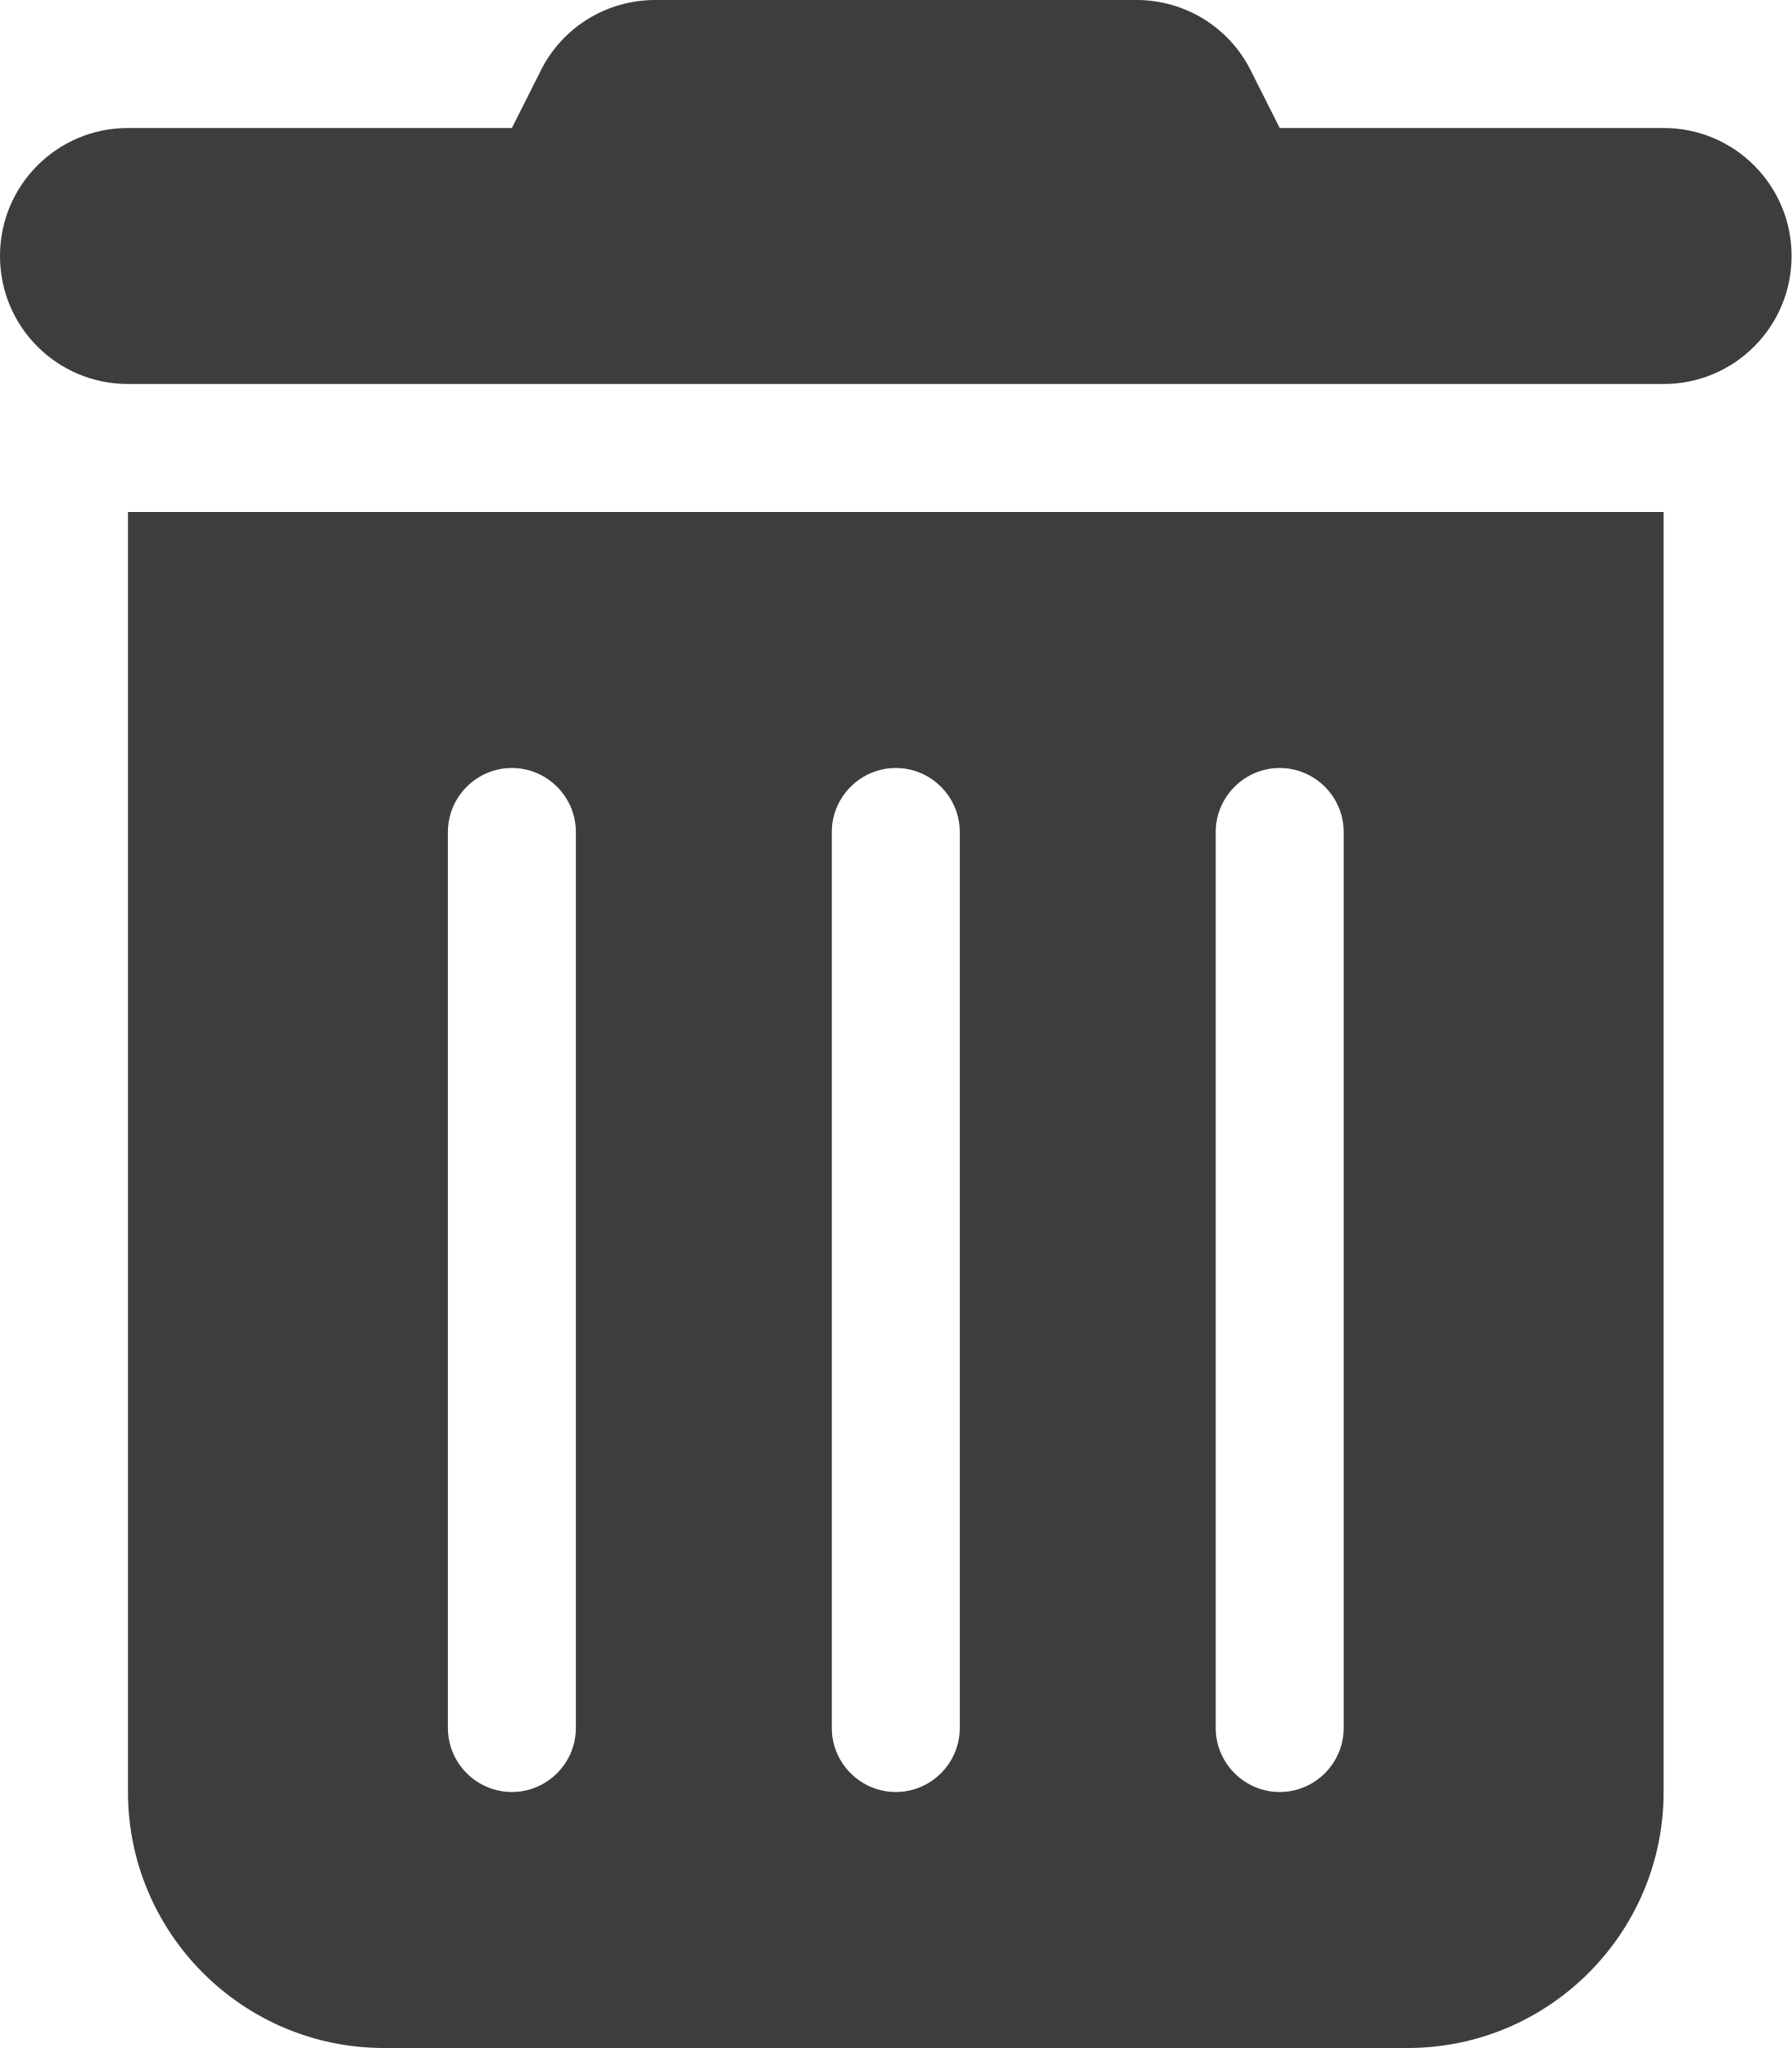
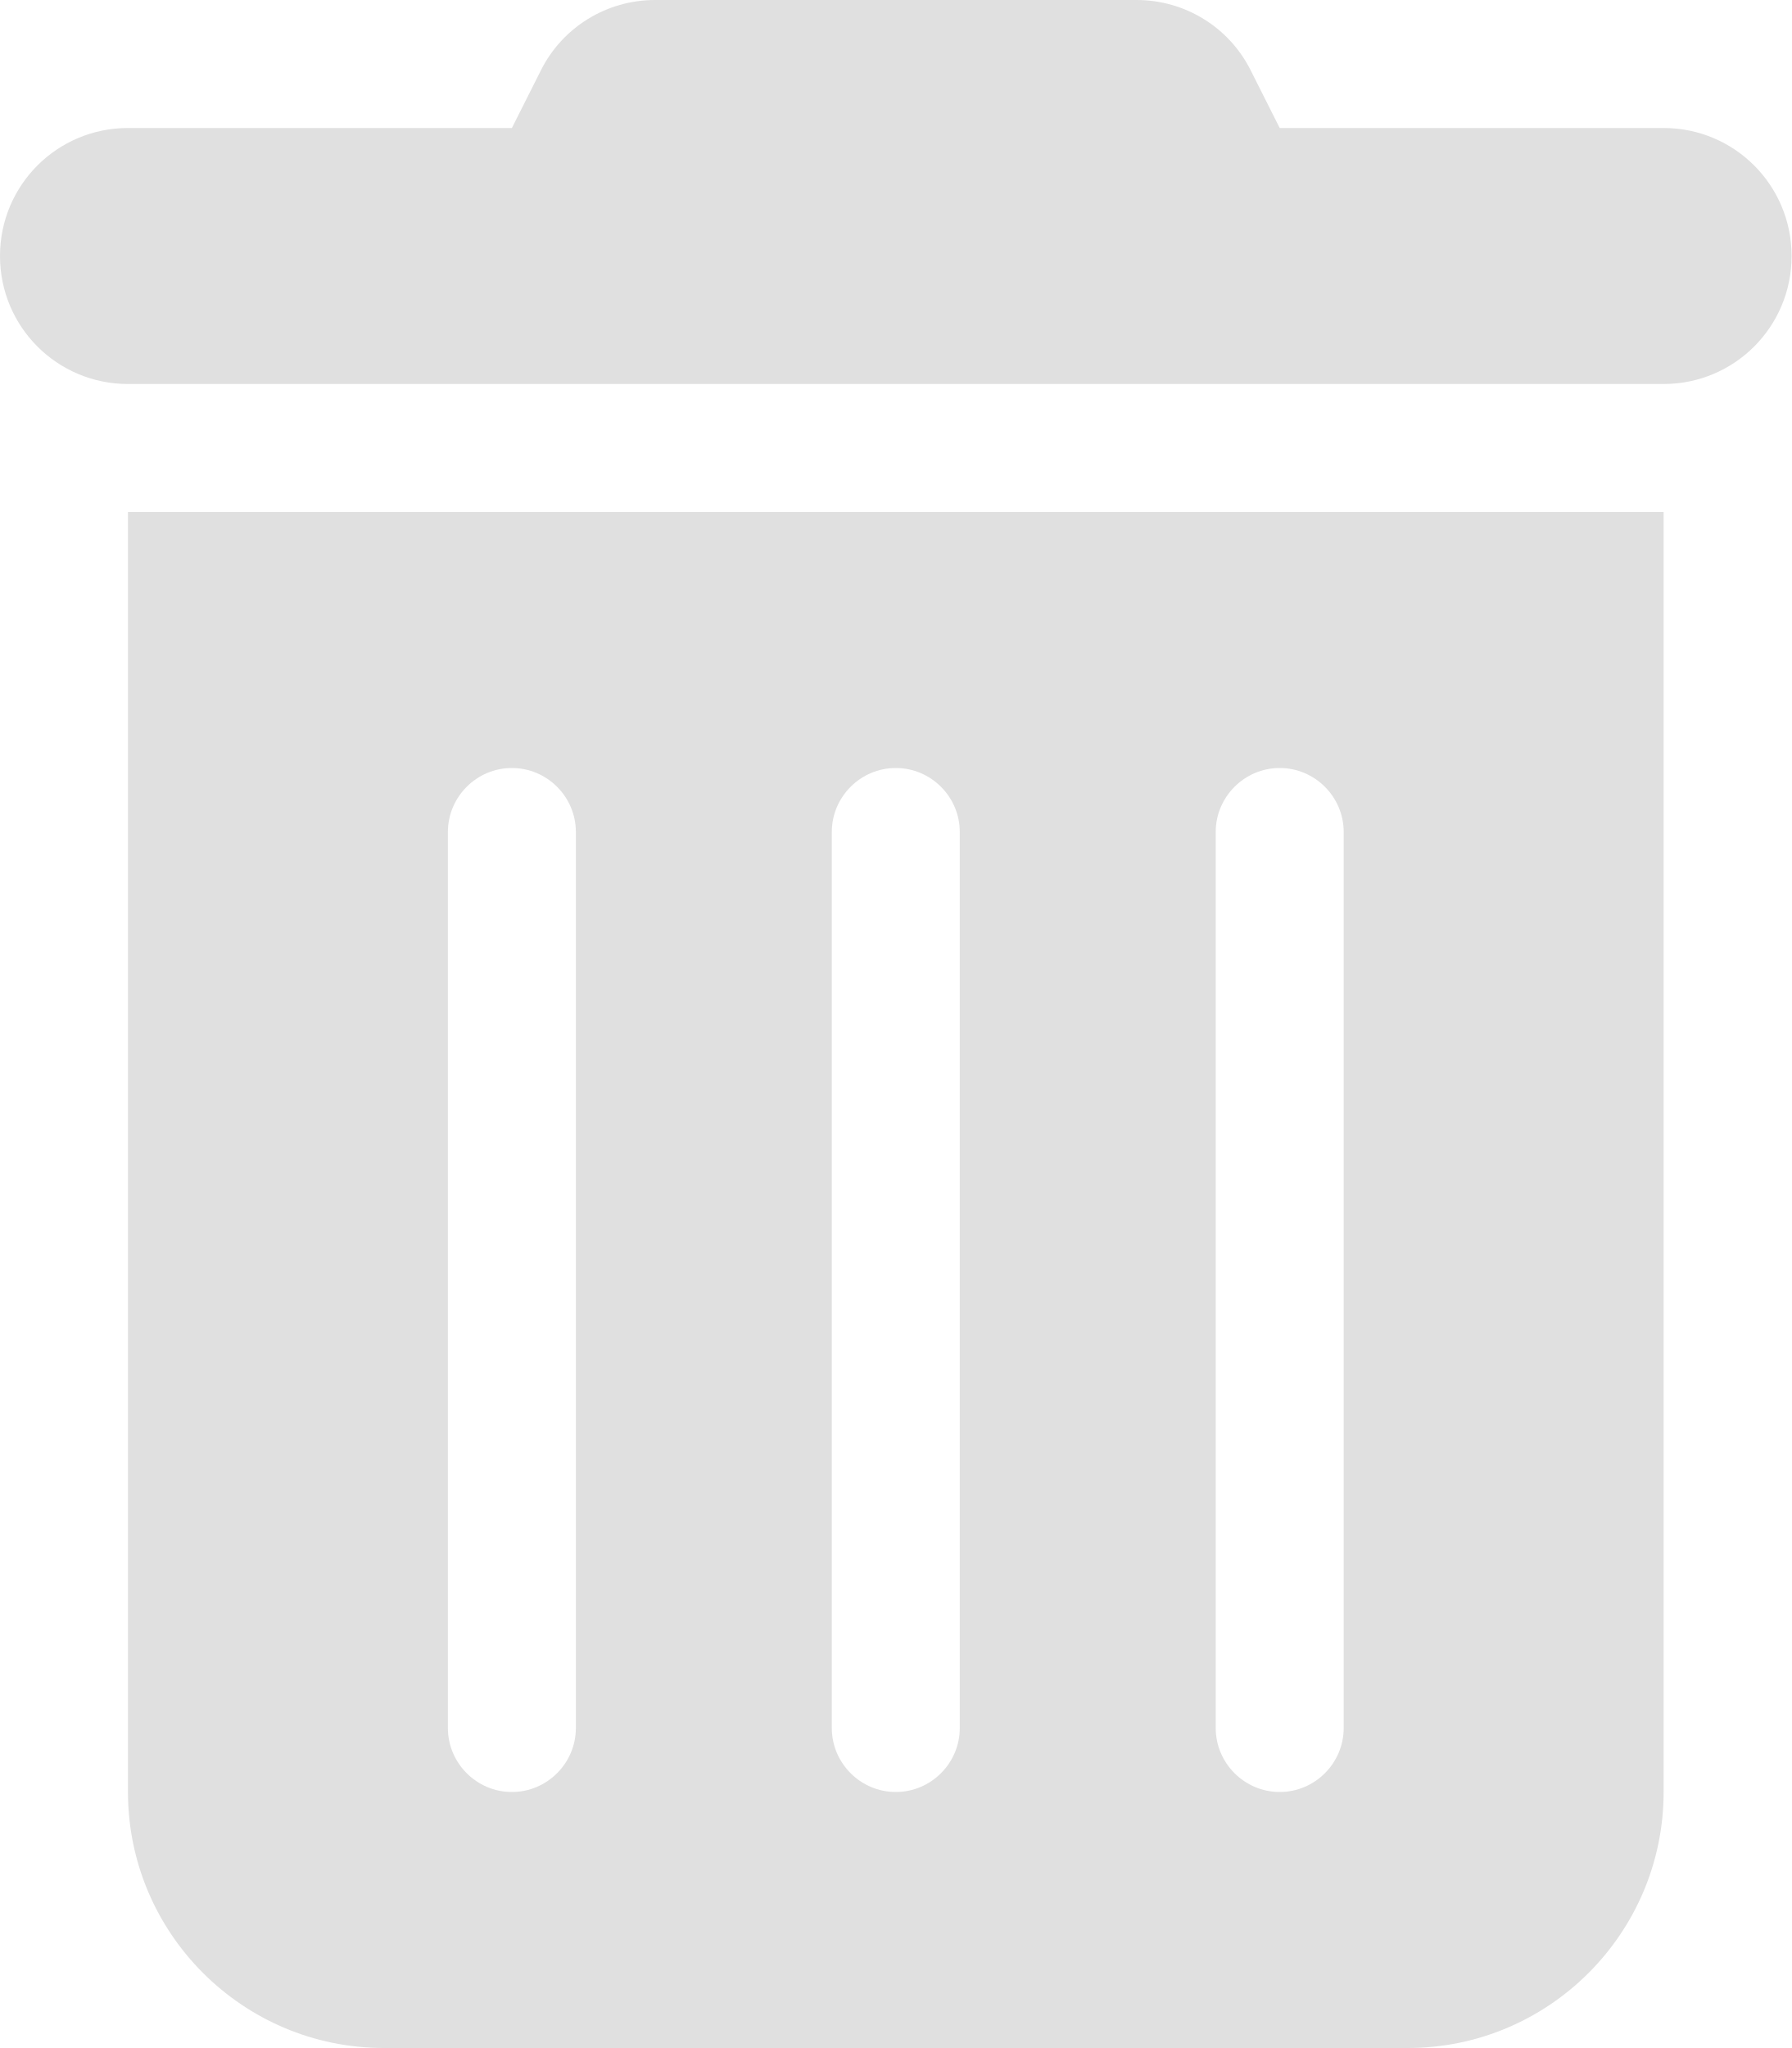
<svg xmlns="http://www.w3.org/2000/svg" viewBox="0 0 448 512">
-   <path fill="#3D3D3D" d="M135.2 17.7C140.6 6.8 151.7 0 163.8 0H284.2c12.1 0 23.2 6.8 28.6 17.7L320 32h96c17.7 0 32 14.3 32 32s-14.3 32-32 32H32C14.3 96 0 81.7 0 64S14.3 32 32 32h96l7.2-14.3zM32 128H416V448c0 35.3-28.7 64-64 64H96c-35.3 0-64-28.7-64-64V128zm96 64c-8.8 0-16 7.2-16 16V432c0 8.8 7.2 16 16 16s16-7.2 16-16V208c0-8.8-7.2-16-16-16zm96 0c-8.8 0-16 7.2-16 16V432c0 8.8 7.2 16 16 16s16-7.2 16-16V208c0-8.8-7.2-16-16-16zm96 0c-8.8 0-16 7.2-16 16V432c0 8.8 7.2 16 16 16s16-7.2 16-16V208c0-8.8-7.2-16-16-16z" />
+   <path fill="#E0E0E0" d="M135.2 17.7C140.6 6.8 151.7 0 163.8 0H284.2c12.1 0 23.2 6.8 28.6 17.7L320 32h96c17.7 0 32 14.3 32 32s-14.3 32-32 32H32C14.3 96 0 81.7 0 64S14.3 32 32 32h96l7.2-14.3zM32 128H416V448c0 35.3-28.7 64-64 64H96c-35.3 0-64-28.7-64-64V128zm96 64c-8.8 0-16 7.2-16 16V432c0 8.8 7.2 16 16 16s16-7.2 16-16V208c0-8.8-7.2-16-16-16zm96 0c-8.8 0-16 7.2-16 16V432c0 8.8 7.2 16 16 16s16-7.2 16-16V208c0-8.8-7.2-16-16-16zm96 0c-8.8 0-16 7.2-16 16V432c0 8.8 7.2 16 16 16s16-7.2 16-16V208c0-8.8-7.2-16-16-16z" />
</svg>
